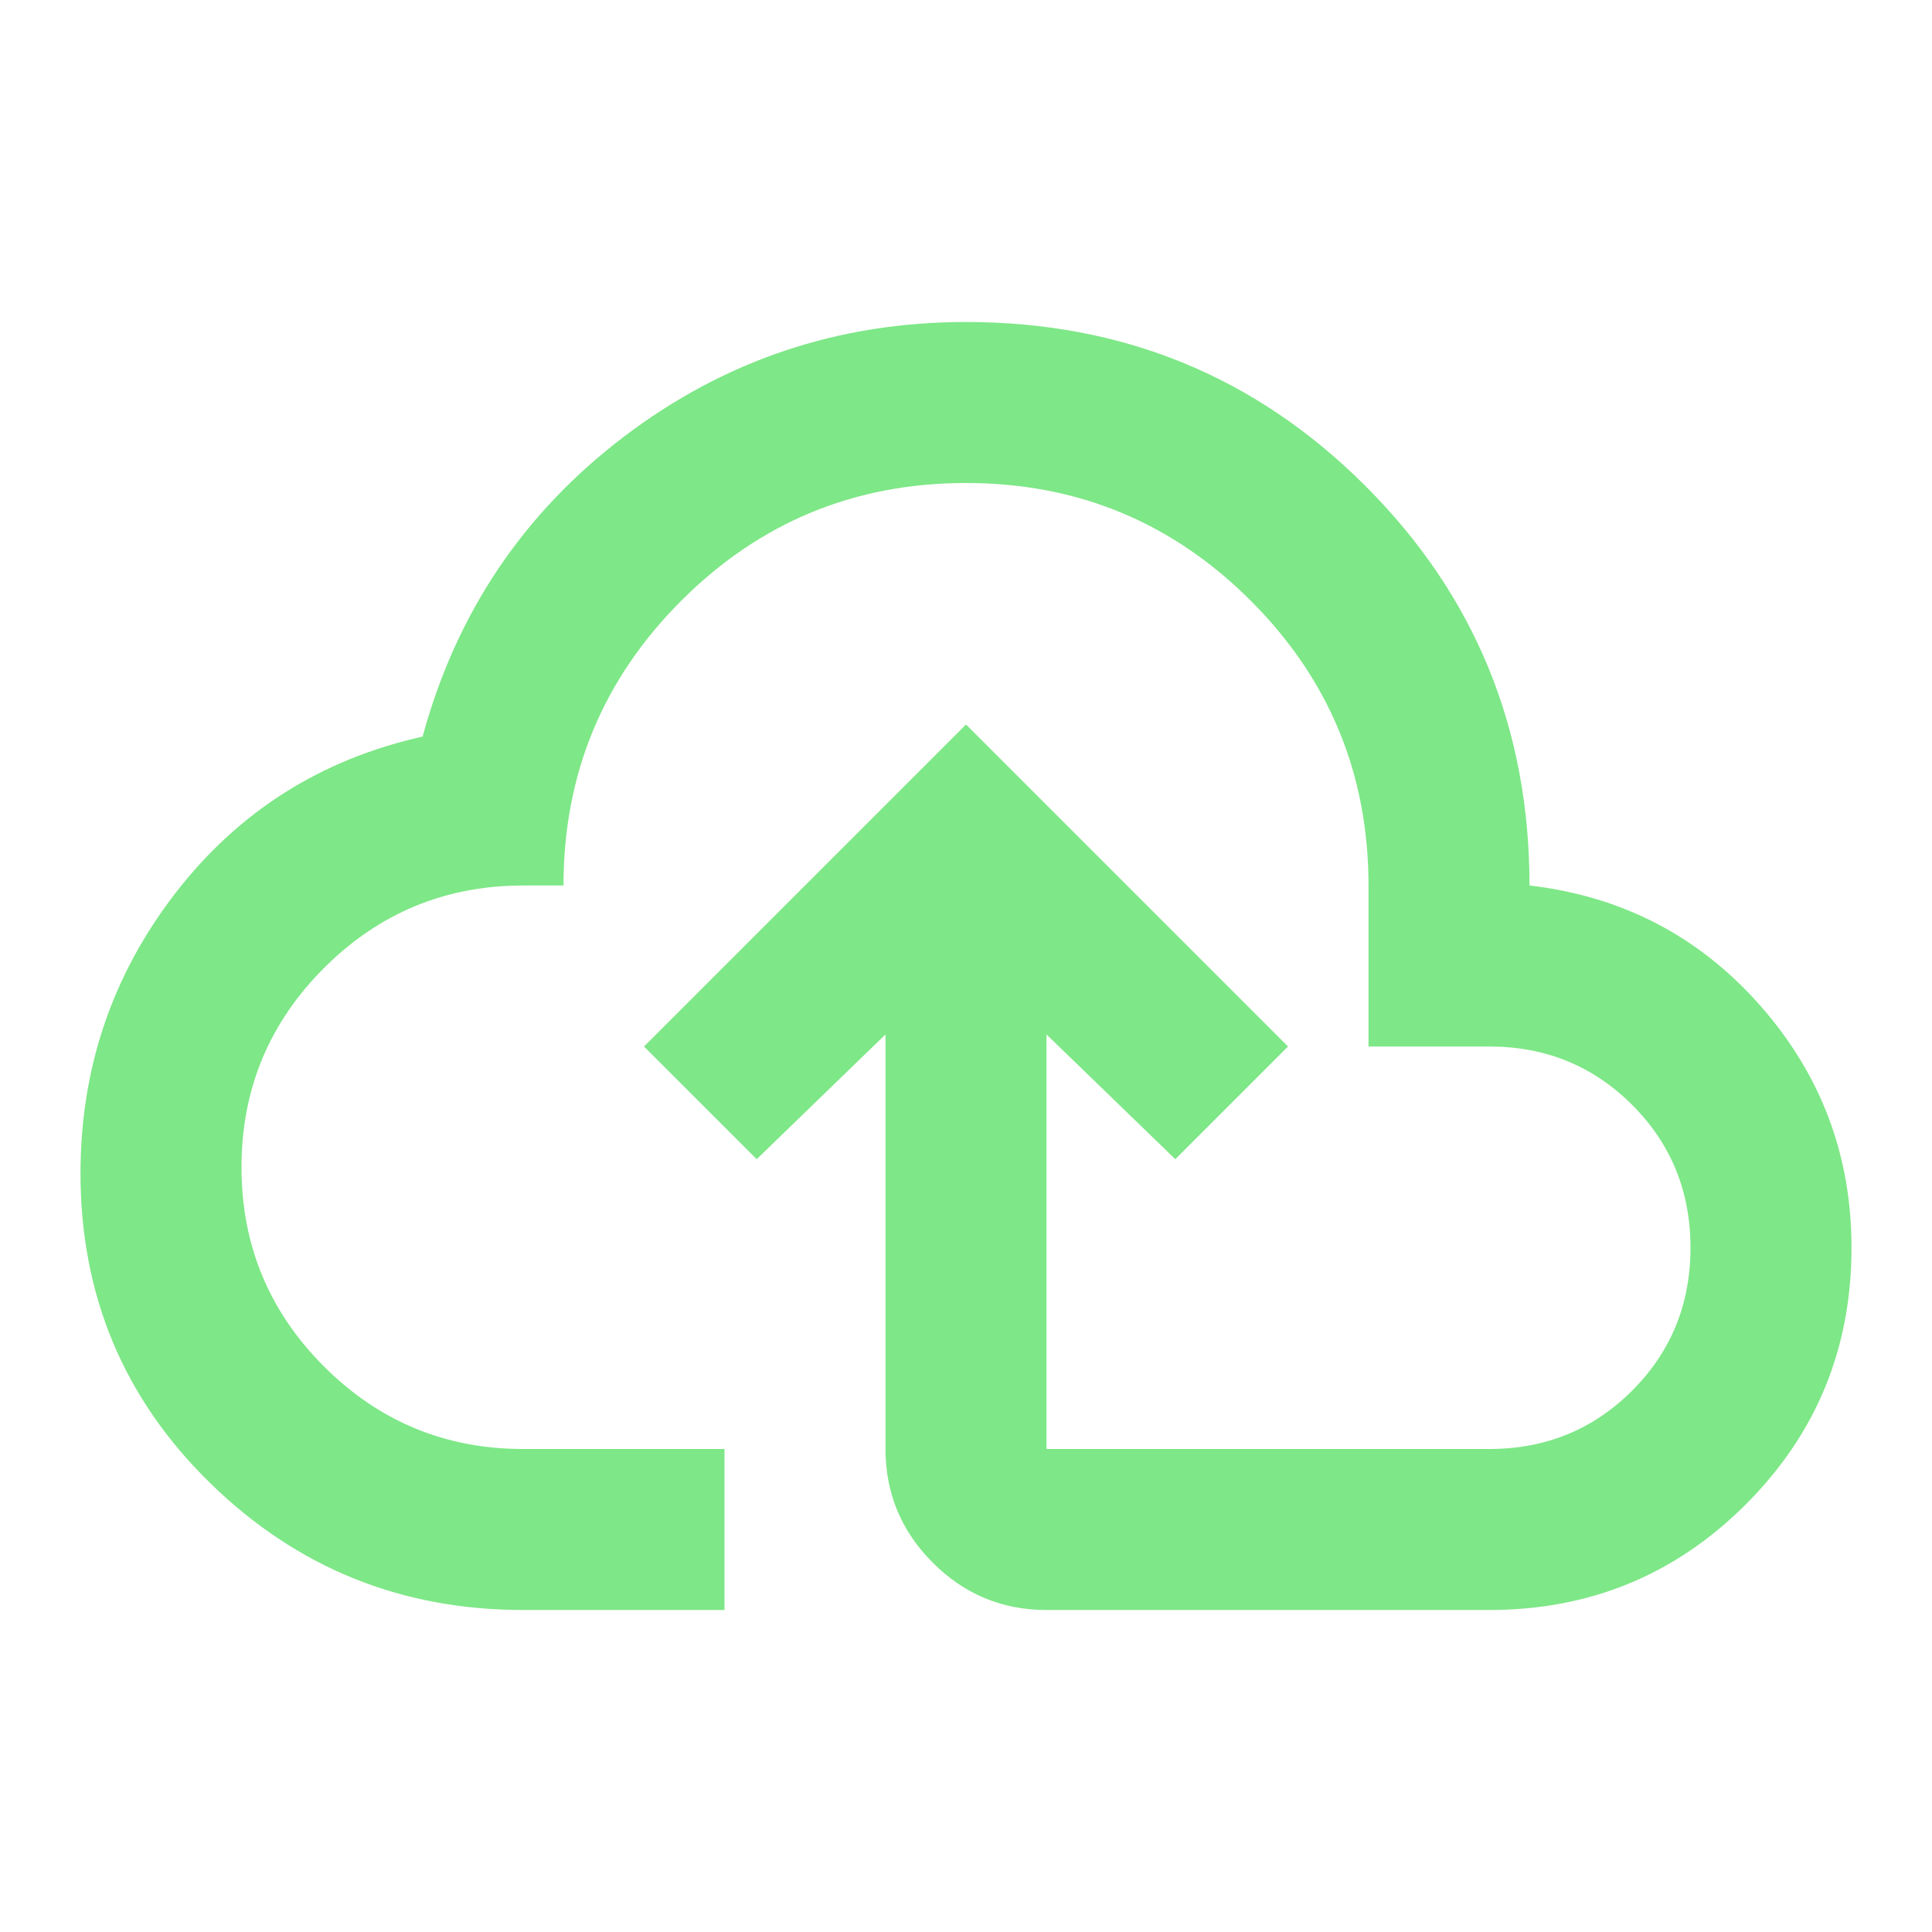
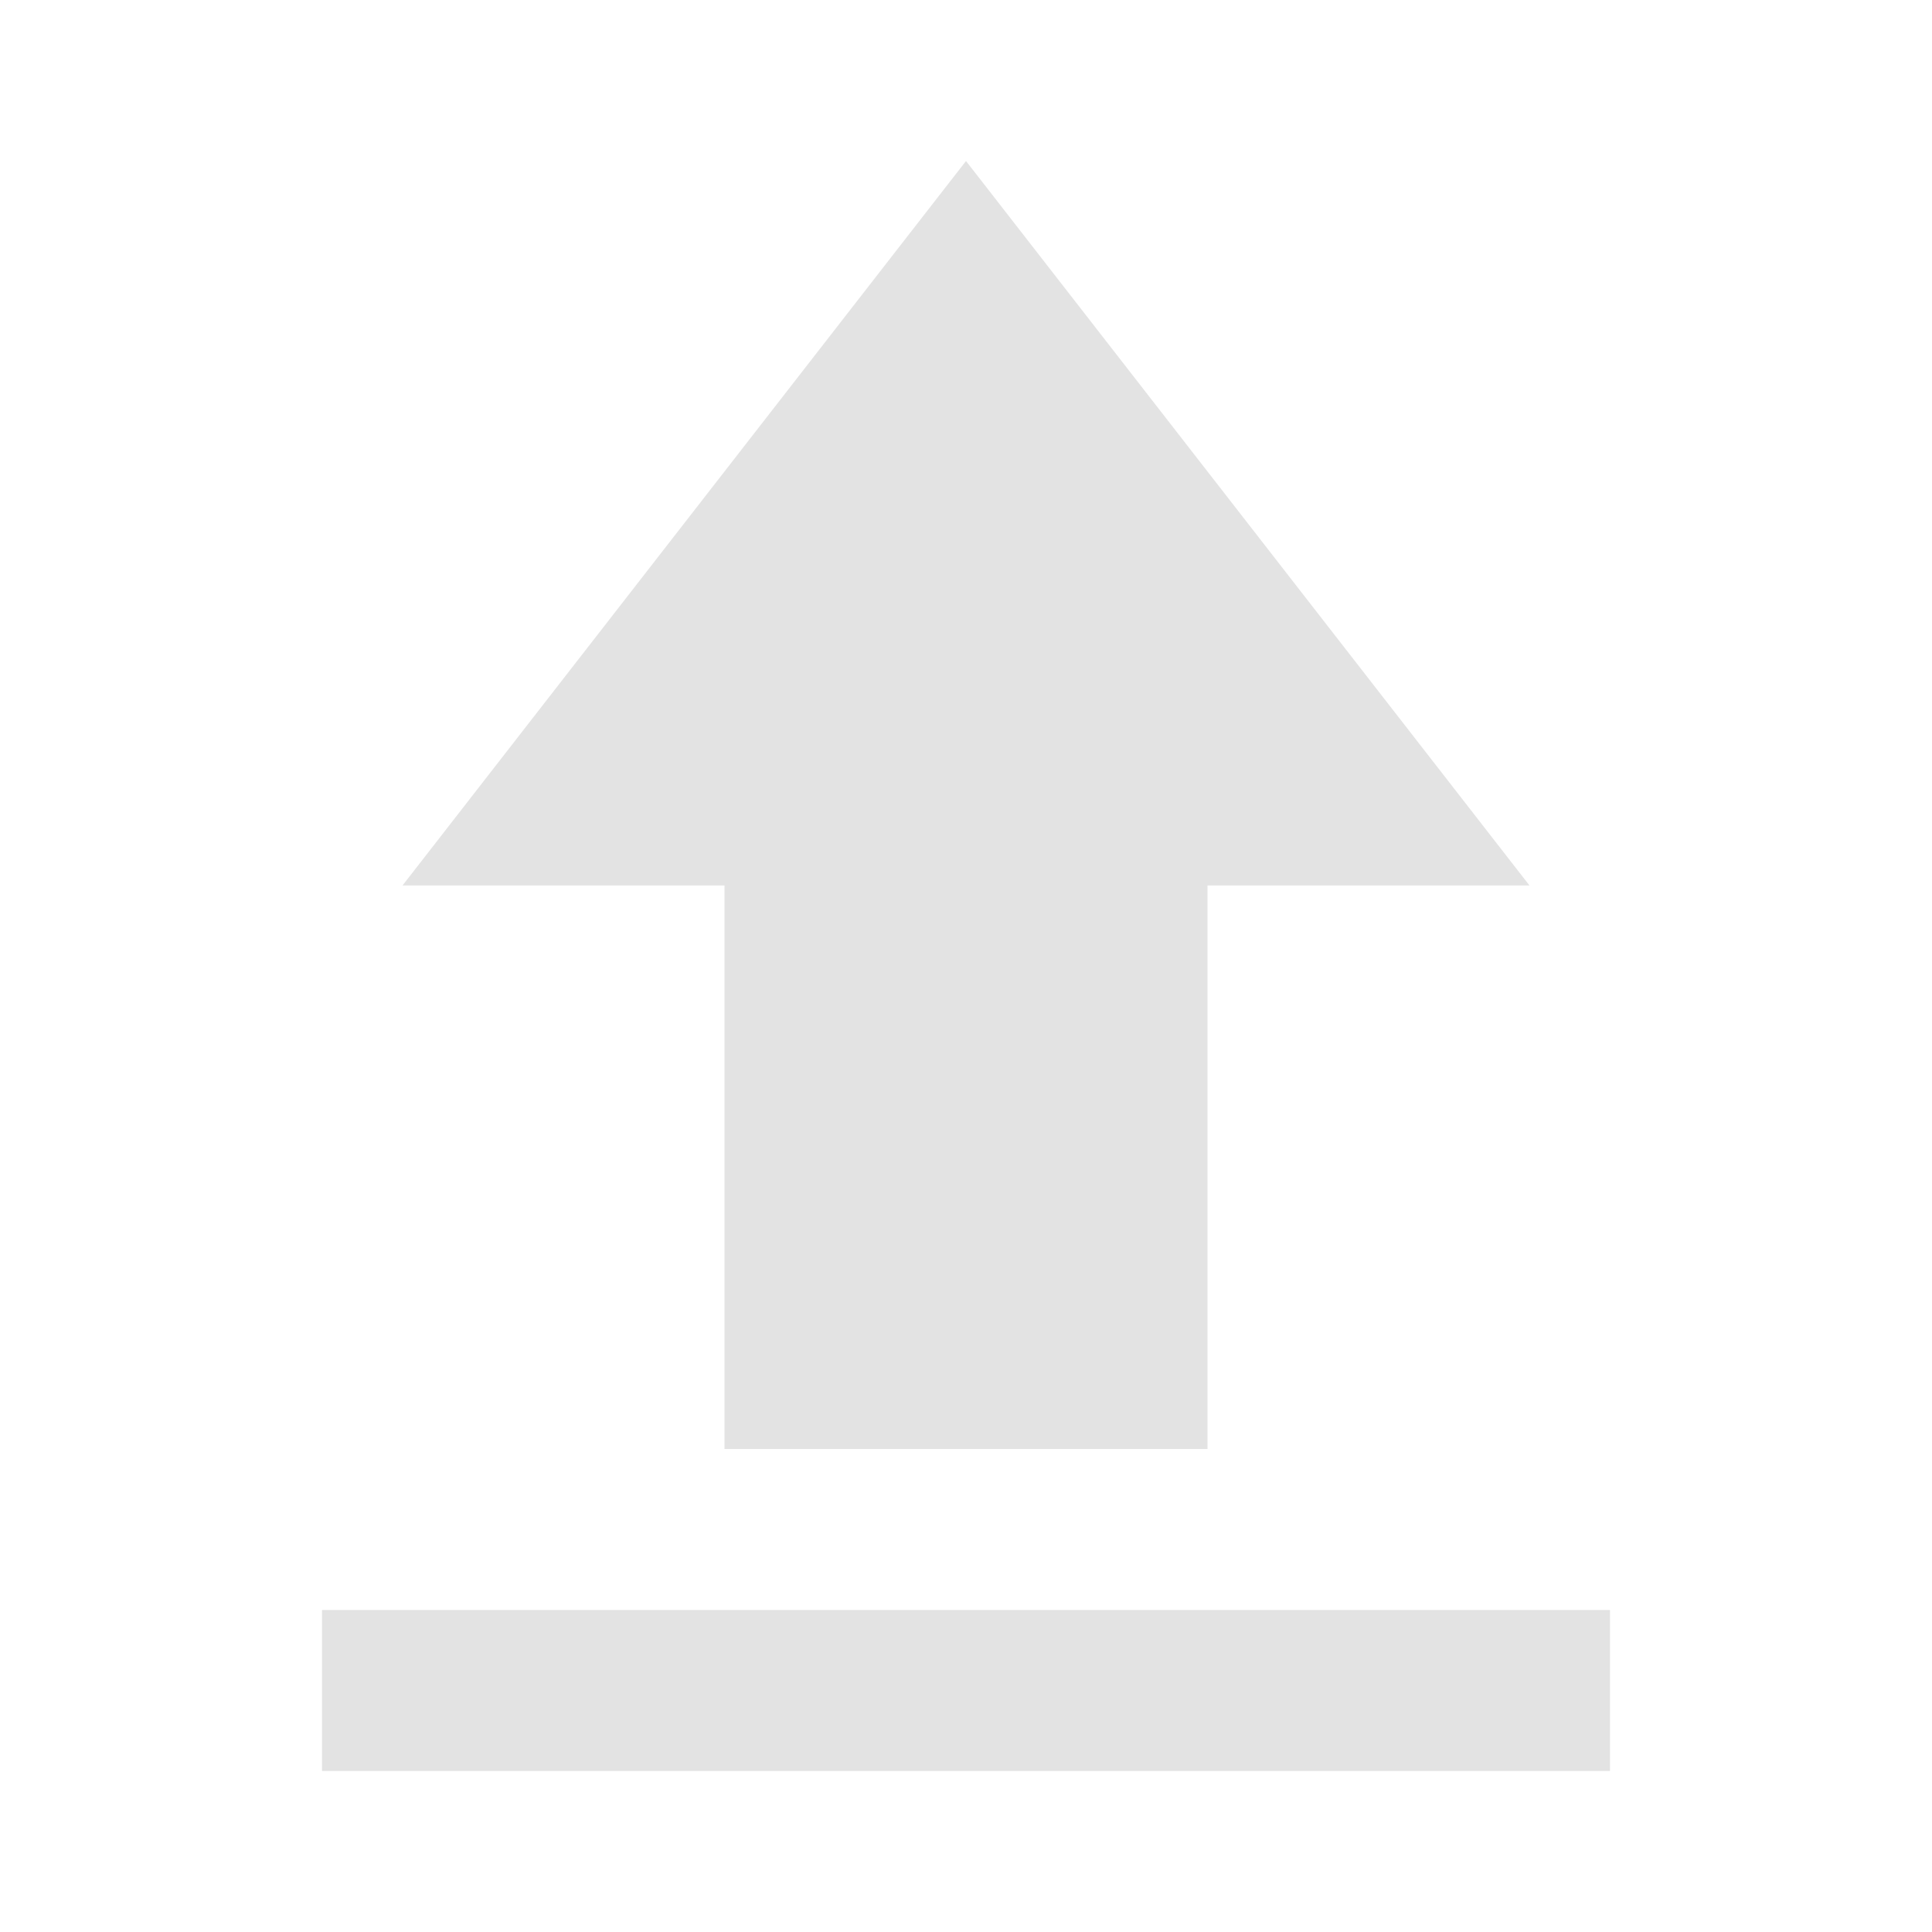
- <svg xmlns="http://www.w3.org/2000/svg" height="24px" viewBox="0 -960 960 960" width="24px" fill="#7EE787">
-   <path d="M260-160q-91 0-155.5-63T40-377q0-78 47-139t123-78q25-92 100-149t170-57q117 0 198.5 81.5T760-520q69 8 114.5 59.5T920-340q0 75-52.5 127.5T740-160H520q-33 0-56.5-23.5T440-240v-206l-64 62-56-56 160-160 160 160-56 56-64-62v206h220q42 0 71-29t29-71q0-42-29-71t-71-29h-60v-80q0-83-58.5-141.5T480-720q-83 0-141.5 58.5T280-520h-20q-58 0-99 41t-41 99q0 58 41 99t99 41h100v80H260Zm220-280Z" />
+ <svg xmlns="http://www.w3.org/2000/svg" height="24px" viewBox="0 -960 960 960" width="24px" fill="#e3e3e3">
+   <path d="M160-80v-80h640v80H160Zm200-160v-280H200l280-360 280 360H600v280H360Z" />
</svg>
